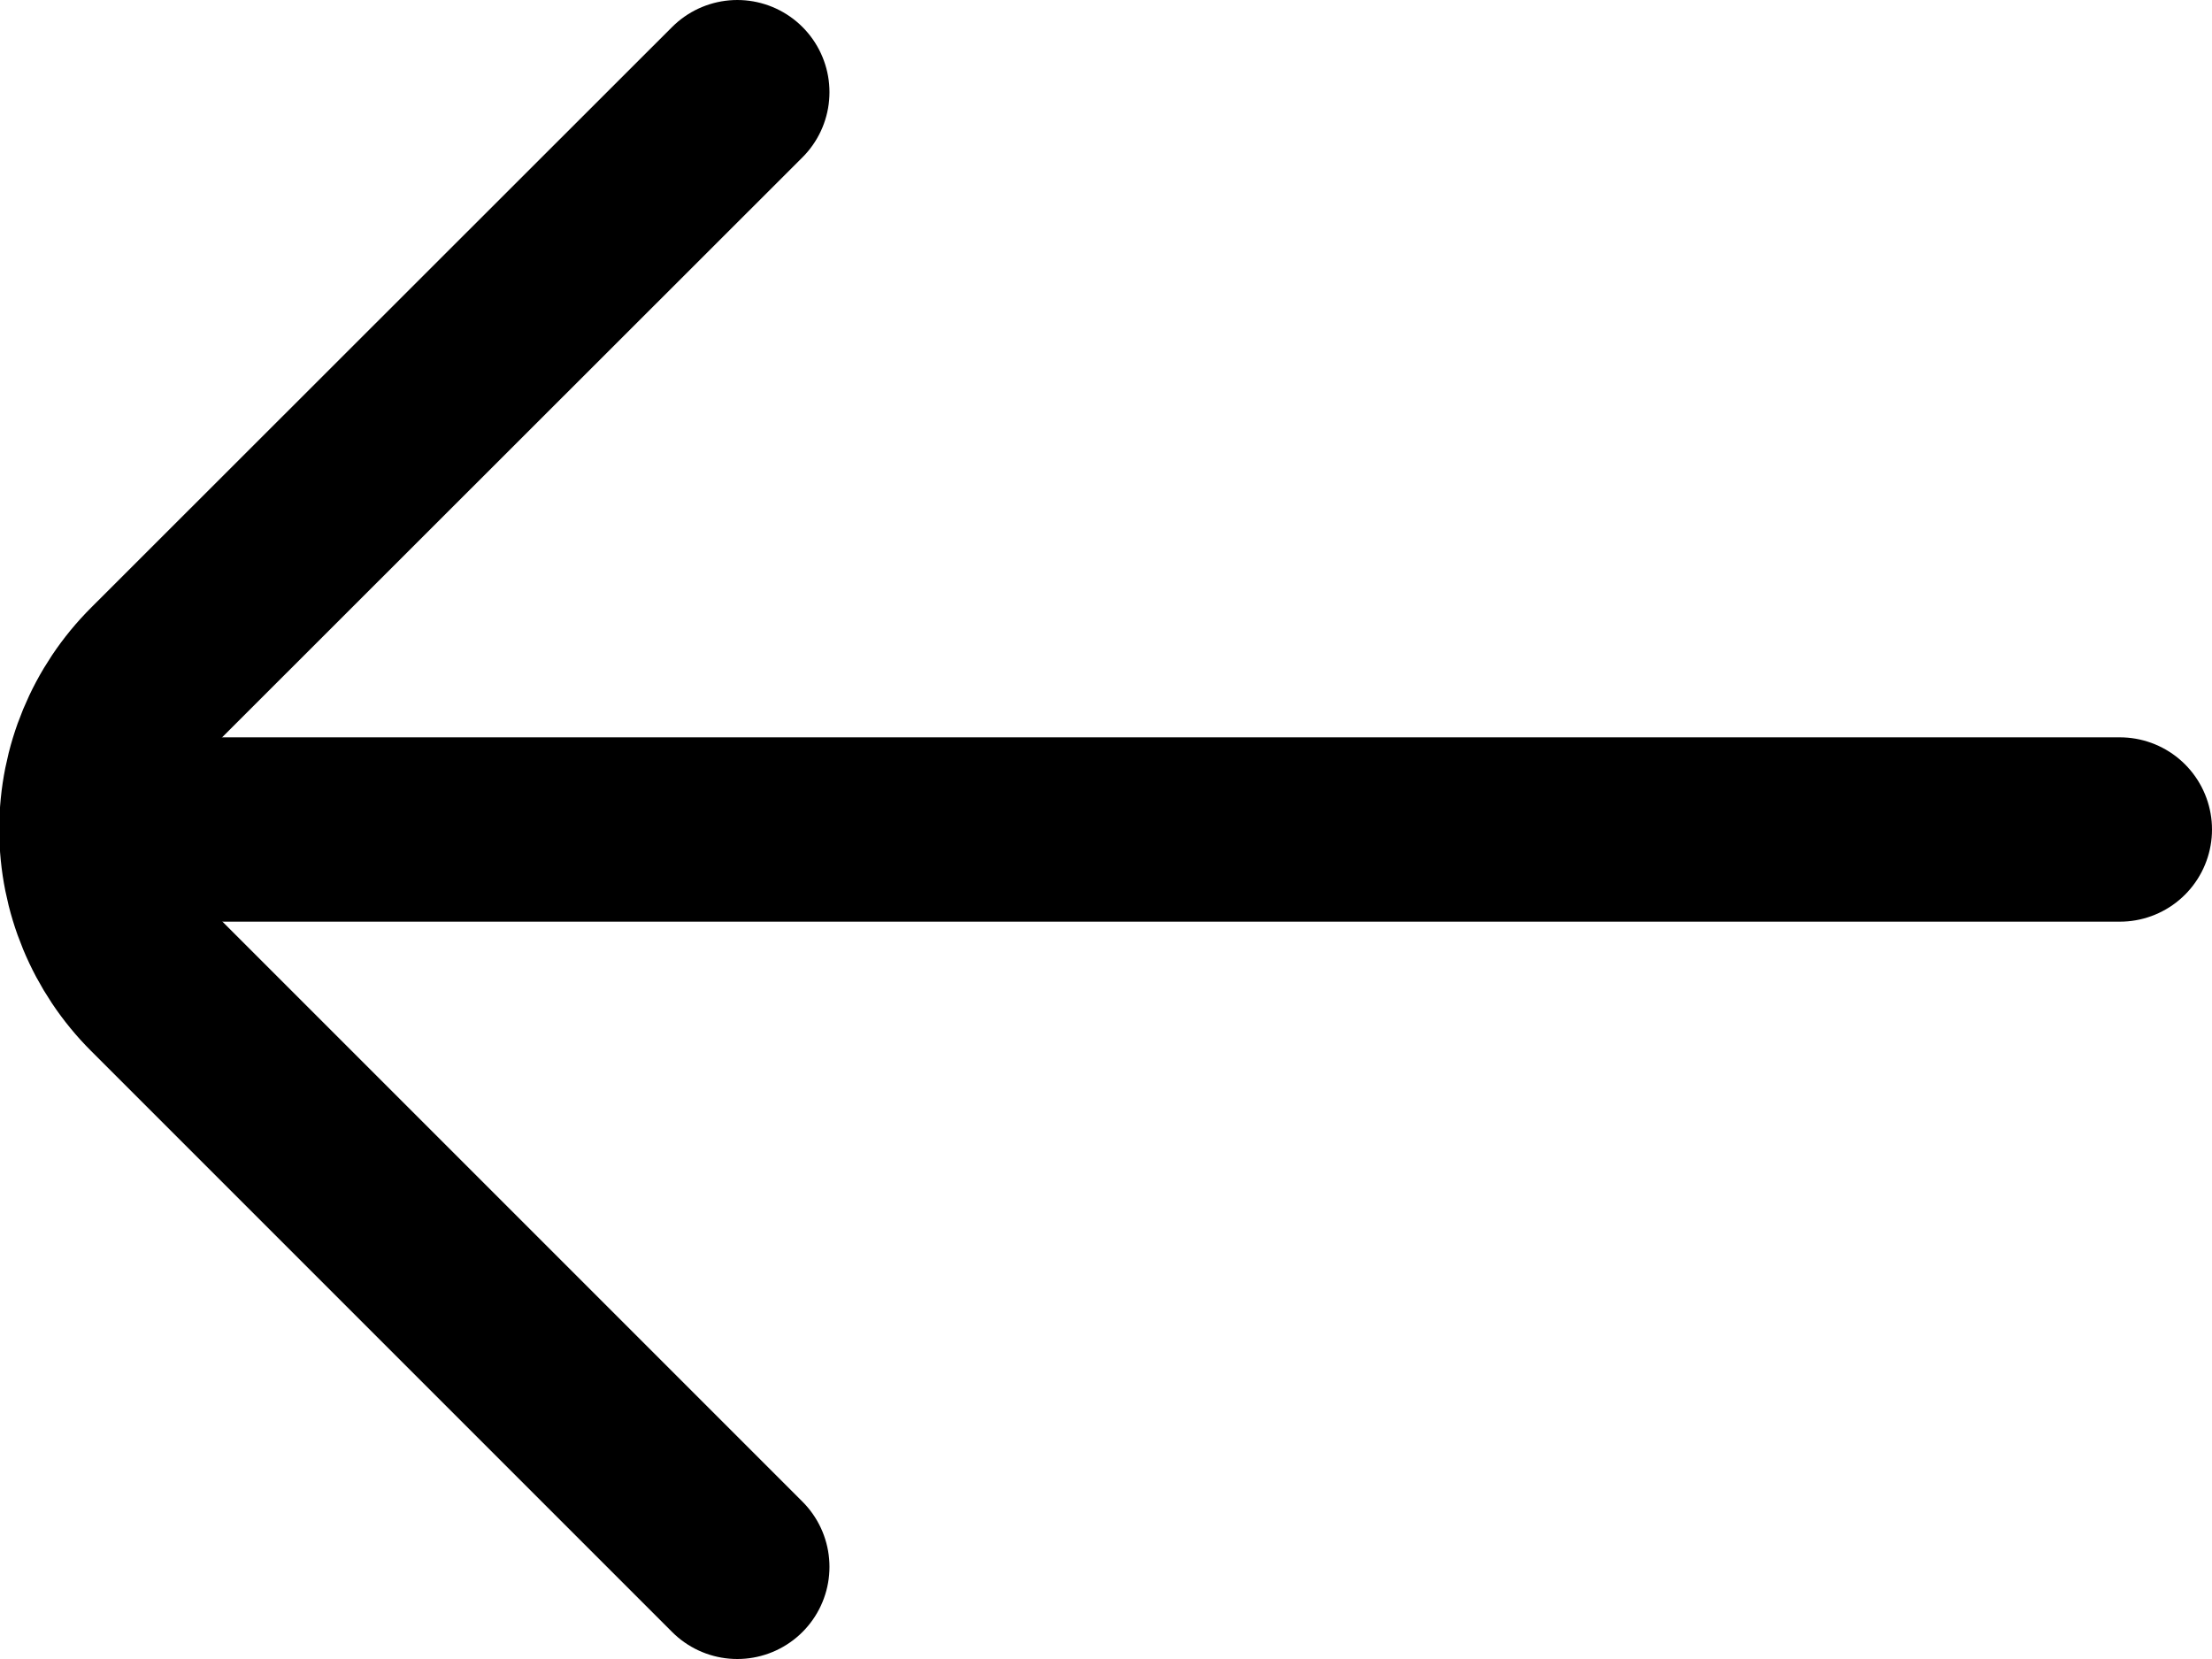
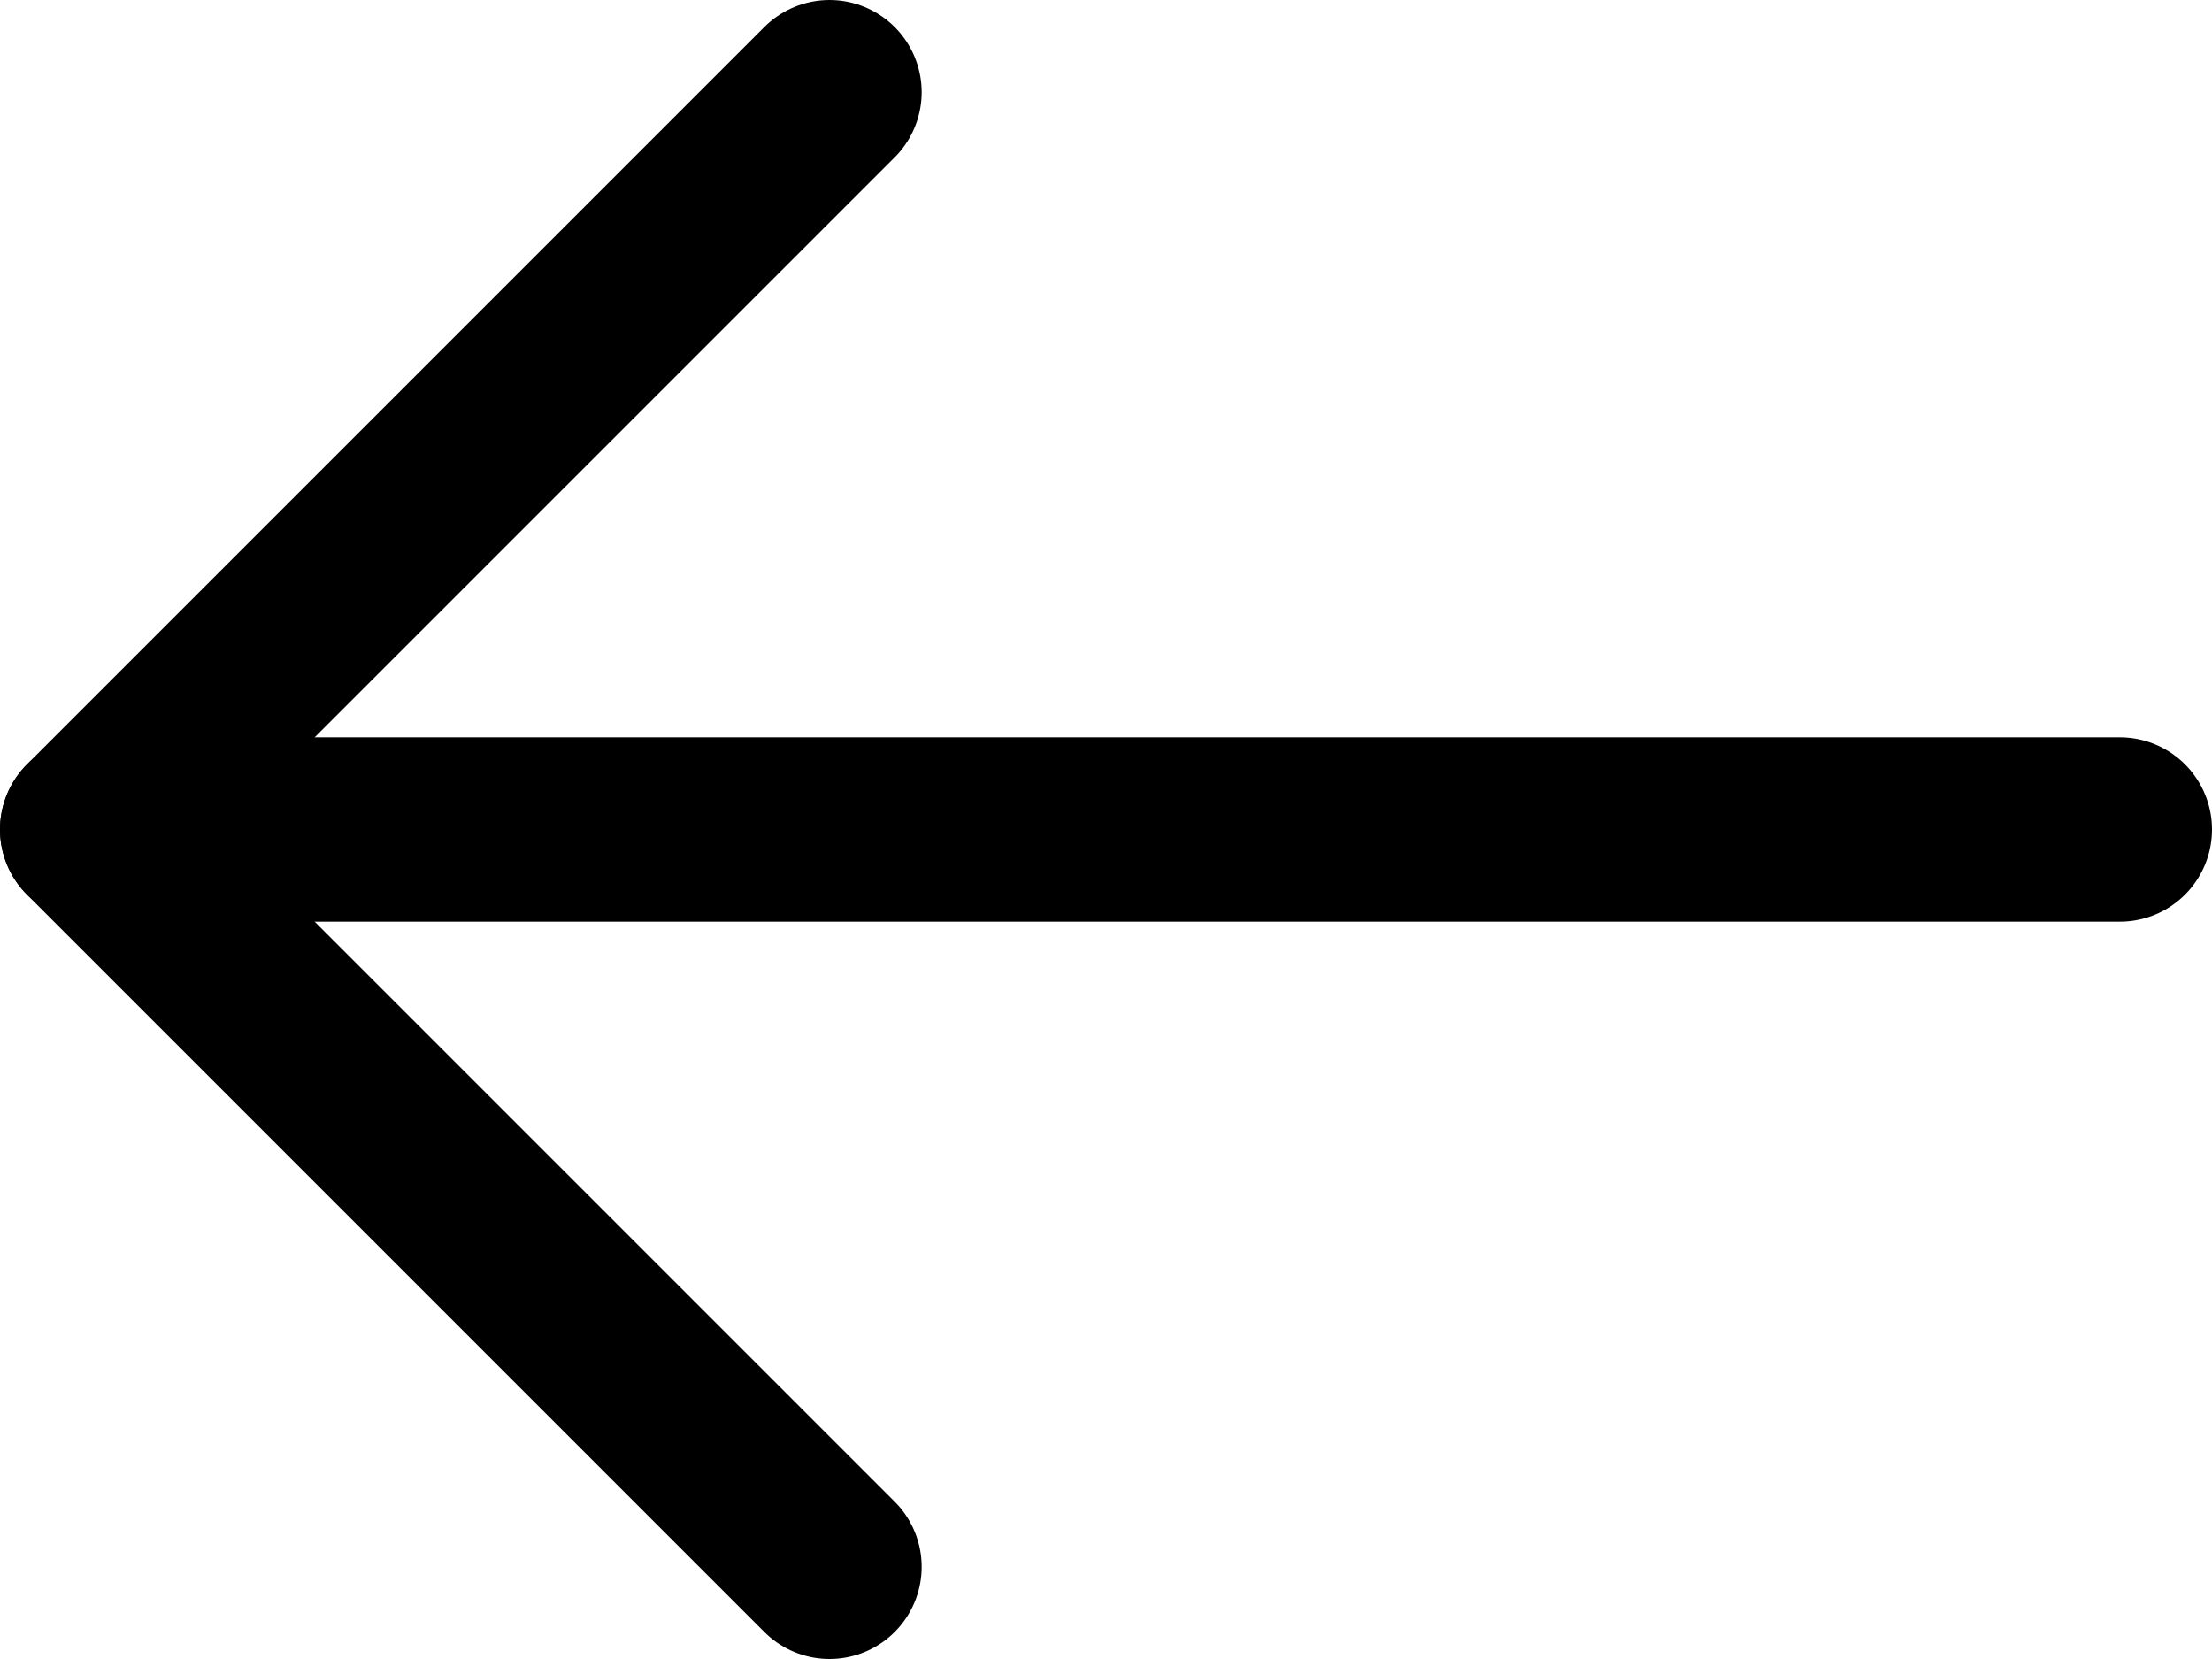
<svg xmlns="http://www.w3.org/2000/svg" width="6" height="4.5" viewBox="0 0 6 4.5" version="1.1" id="svg1">
-   <defs id="defs1">
-     </defs>
+   <defs id="defs1" />
  <g id="layer1">
    <g id="g1" transform="translate(-4,-8.5)" style="stroke:#000000;stroke-opacity:1">
-       <path style="fill:none;fill-opacity:1;stroke:#000000;stroke-width:0.5;stroke-linecap:round;stroke-linejoin:round;stroke-dasharray:none;stroke-opacity:1;paint-order:stroke fill markers" d="M 6.25,12.75 4.674,11.174 a 0.6,0.6 90 0 1 0,-0.849 L 6.25,8.75" id="path3" transform="translate(-0.2500986)" />
-       <path style="fill:none;stroke:#000000;stroke-width:0.5;stroke-linecap:round;stroke-linejoin:round;paint-order:fill markers stroke" d="M 4.5,10.75 H 9.75" id="path1" />
+       <path style="fill:none;fill-opacity:1;stroke:#000000;stroke-width:0.5;stroke-linecap:round;stroke-linejoin:round;stroke-dasharray:none;stroke-opacity:1;paint-order:stroke fill markers" d="m 6.25,12.75 -2,-2 2,-2" id="path3" />
+       <path style="fill:none;stroke:#000000;stroke-width:0.5;stroke-linecap:round;stroke-linejoin:round;paint-order:fill markers stroke" d="m 4.25,10.75 h 5.5" id="path1" />
    </g>
  </g>
</svg>
